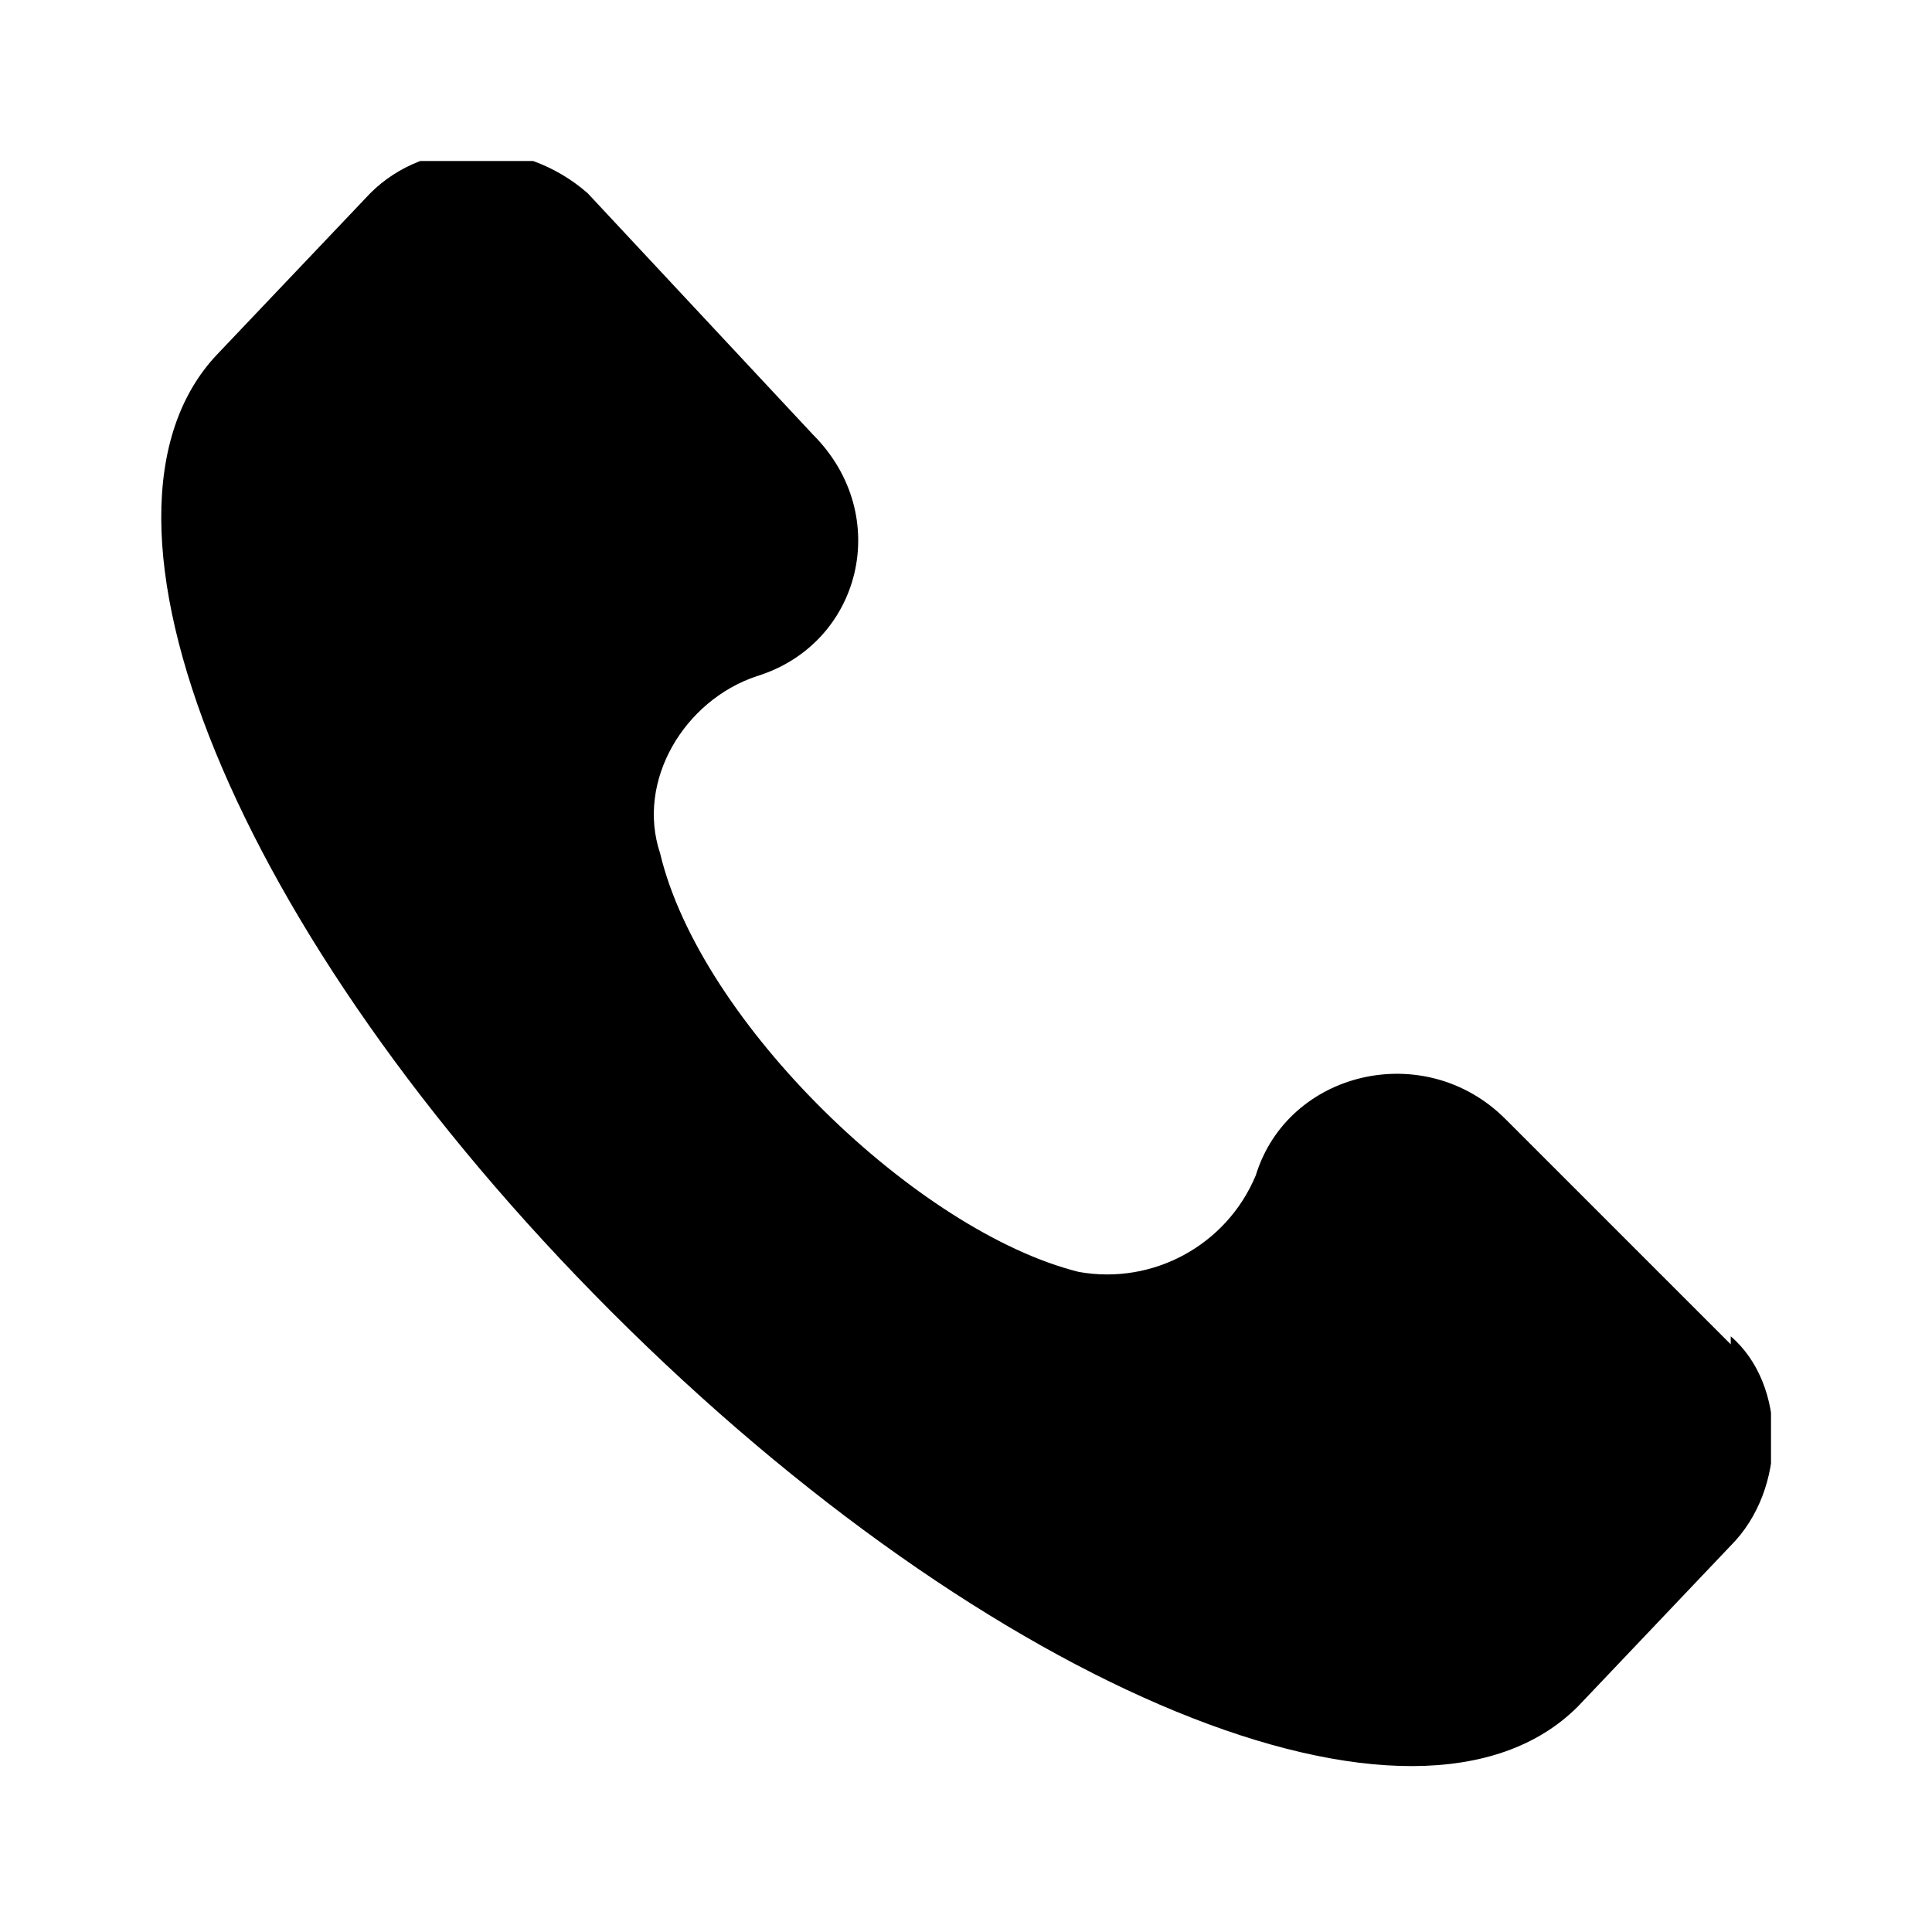
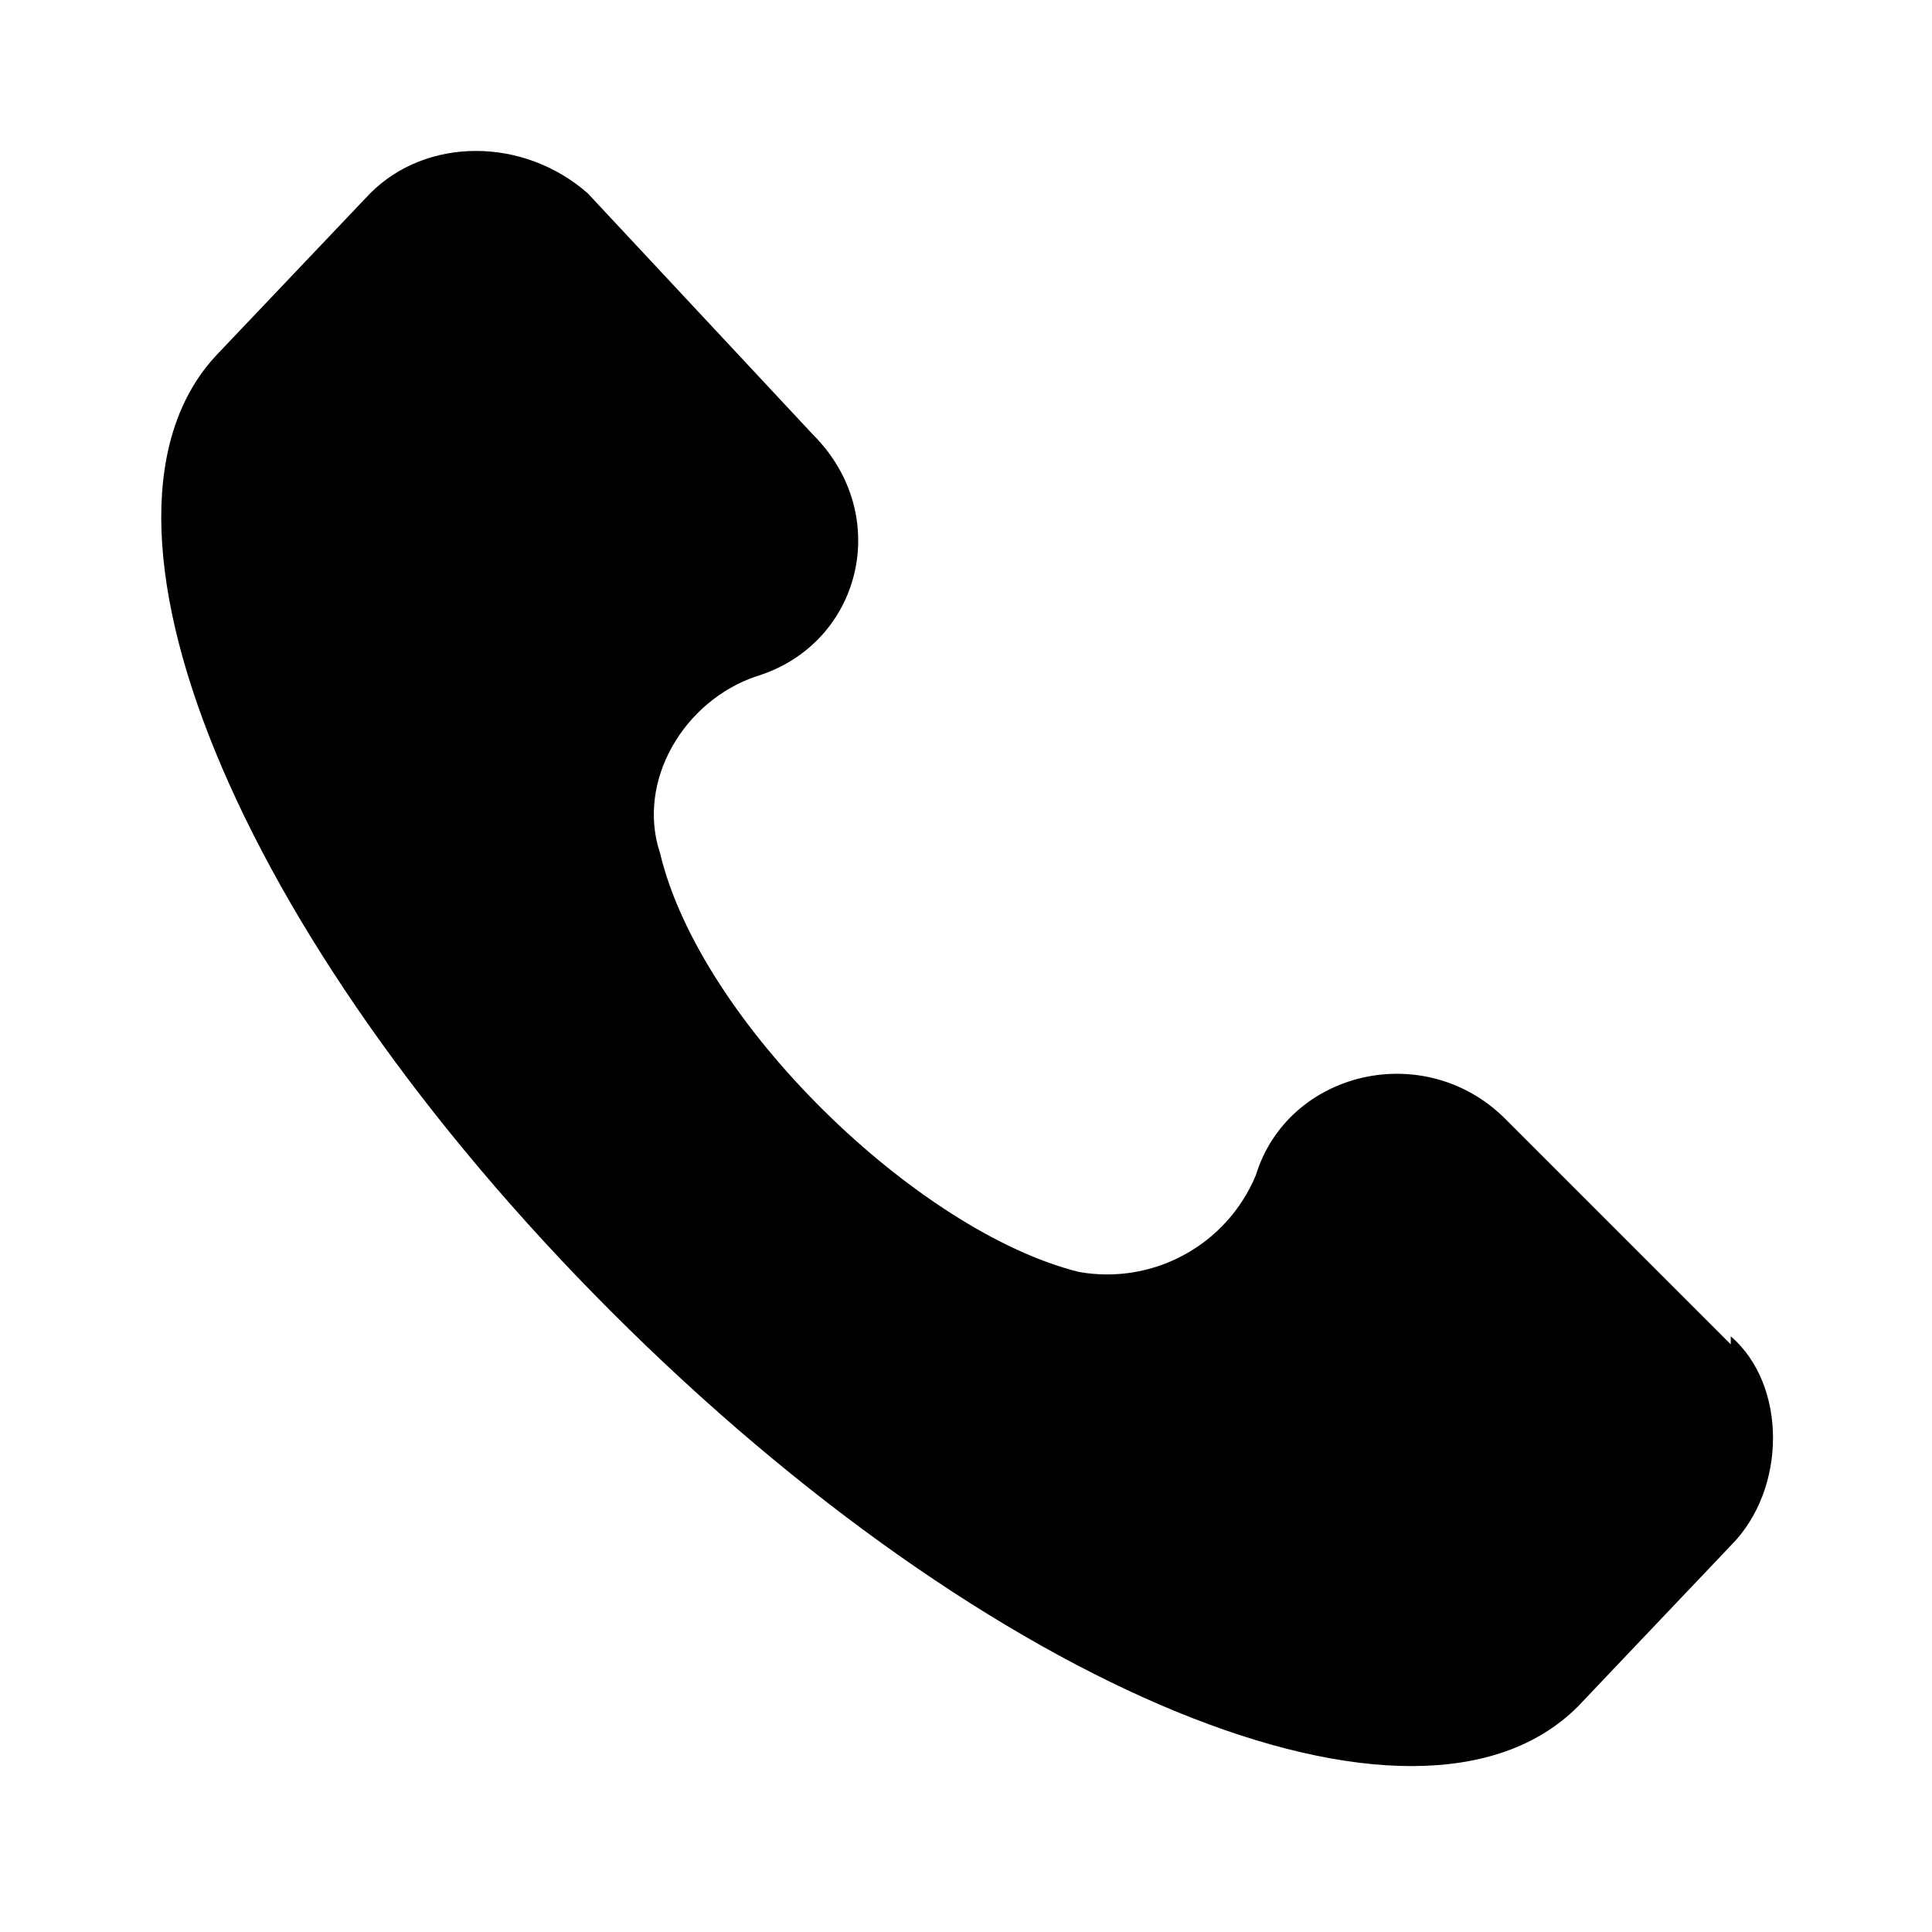
<svg xmlns="http://www.w3.org/2000/svg" viewBox="0 0 24 24">
-   <g clip-path="url(#a)">
-     <path d="m21.5 16.7-2.8-2.8c-1-1-2.7-.6-3.1.7a2 2 0 0 1-2.2 1.2c-2-.5-4.7-3.1-5.2-5.2-.3-.9.3-1.9 1.2-2.2 1.3-.4 1.7-2 .7-3l-2.8-3c-.8-.7-2-.7-2.7 0l-1.9 2c-1.9 2 .2 7.2 4.9 11.9s10 6.9 12 4.9l1.9-2c.7-.7.7-2 0-2.6Z" />
-   </g>
-   <defs>
-     <clipPath id="a">
-       <path d="M2 2h20v20H2z" />
-     </clipPath>
-   </defs>
+   <style>
+ @keyframes change_fill {
+     0% { fill: #49549E; }
+     75% { fill: #1bceb1; }
+     100% { fill: #1bce4f; }
+ }
+ 
+ #a:hover {
+     animation: change_fill 2s;
+ }
+ 
+ </style>
+   <path id="a" d="m21.5 16.7-2.8-2.8c-1-1-2.7-.6-3.1.7a2 2 0 0 1-2.2 1.2c-2-.5-4.7-3.1-5.2-5.2-.3-.9.3-1.9 1.2-2.2 1.3-.4 1.7-2 .7-3l-2.8-3c-.8-.7-2-.7-2.7 0l-1.9 2c-1.9 2 .2 7.2 4.9 11.9s10 6.9 12 4.9l1.9-2c.7-.7.7-2 0-2.6Z" />
+   <animate attributeType="CSS" attributeName="opacity" />
</svg>
